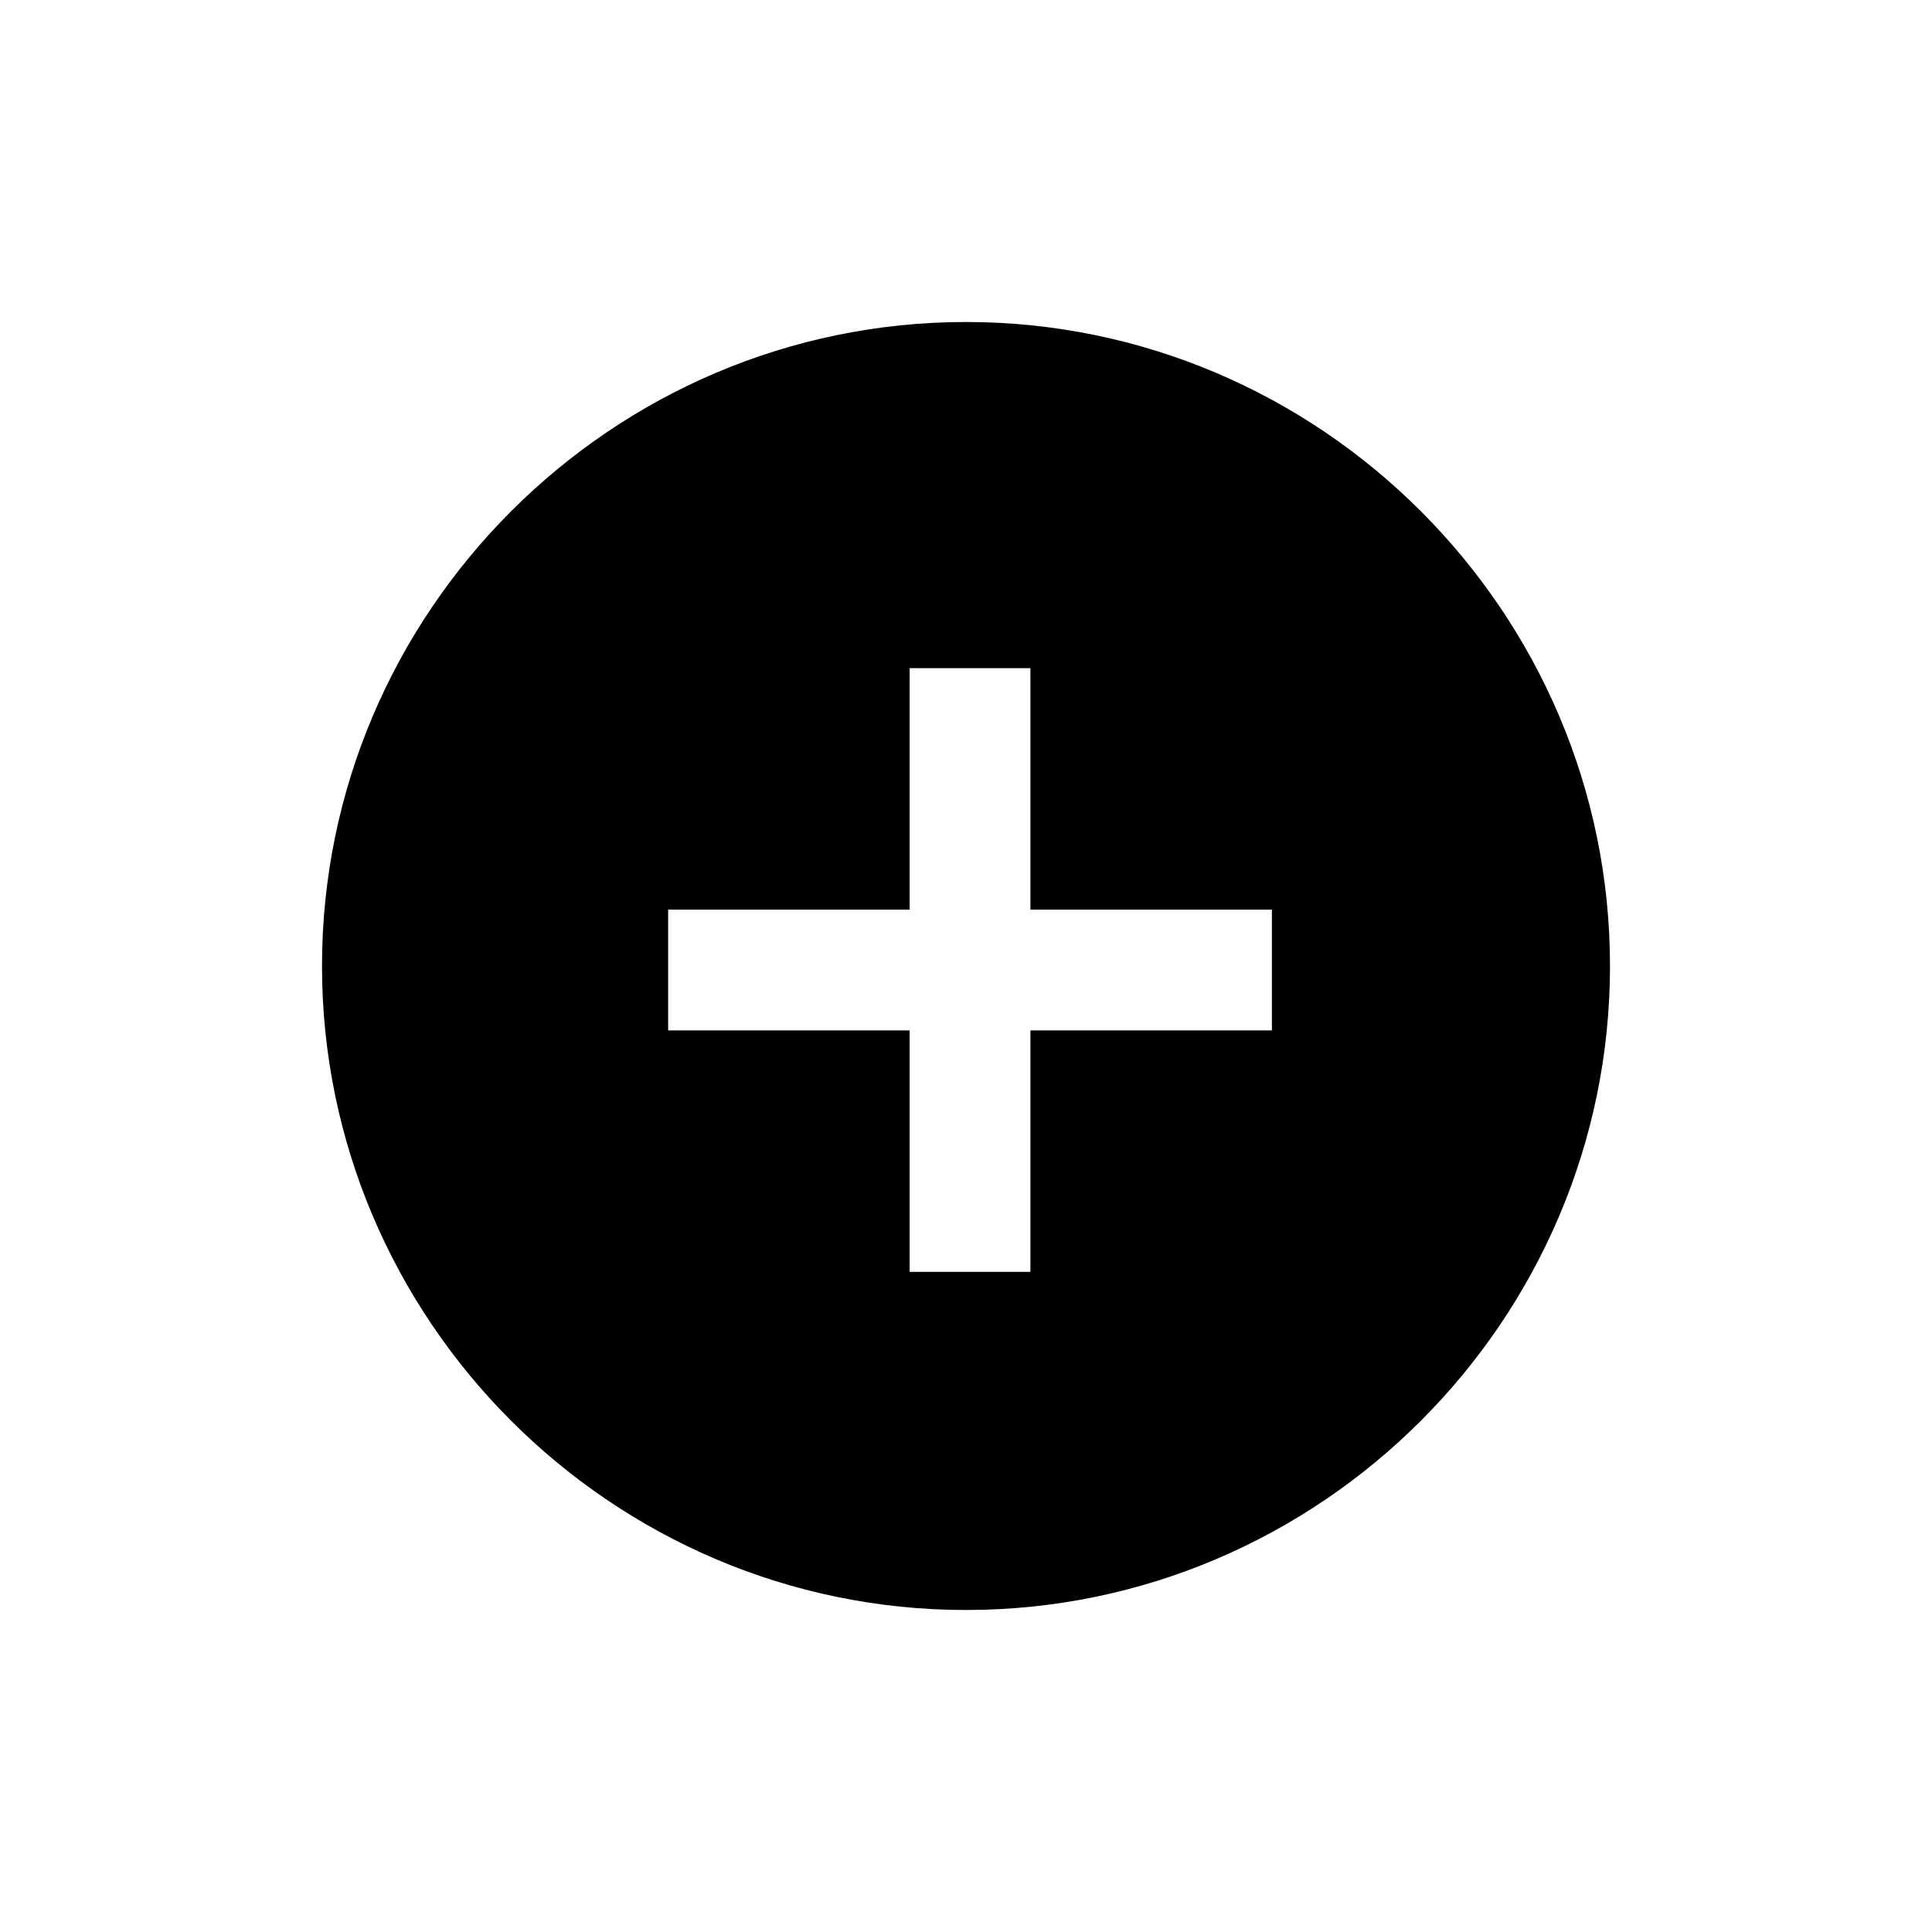
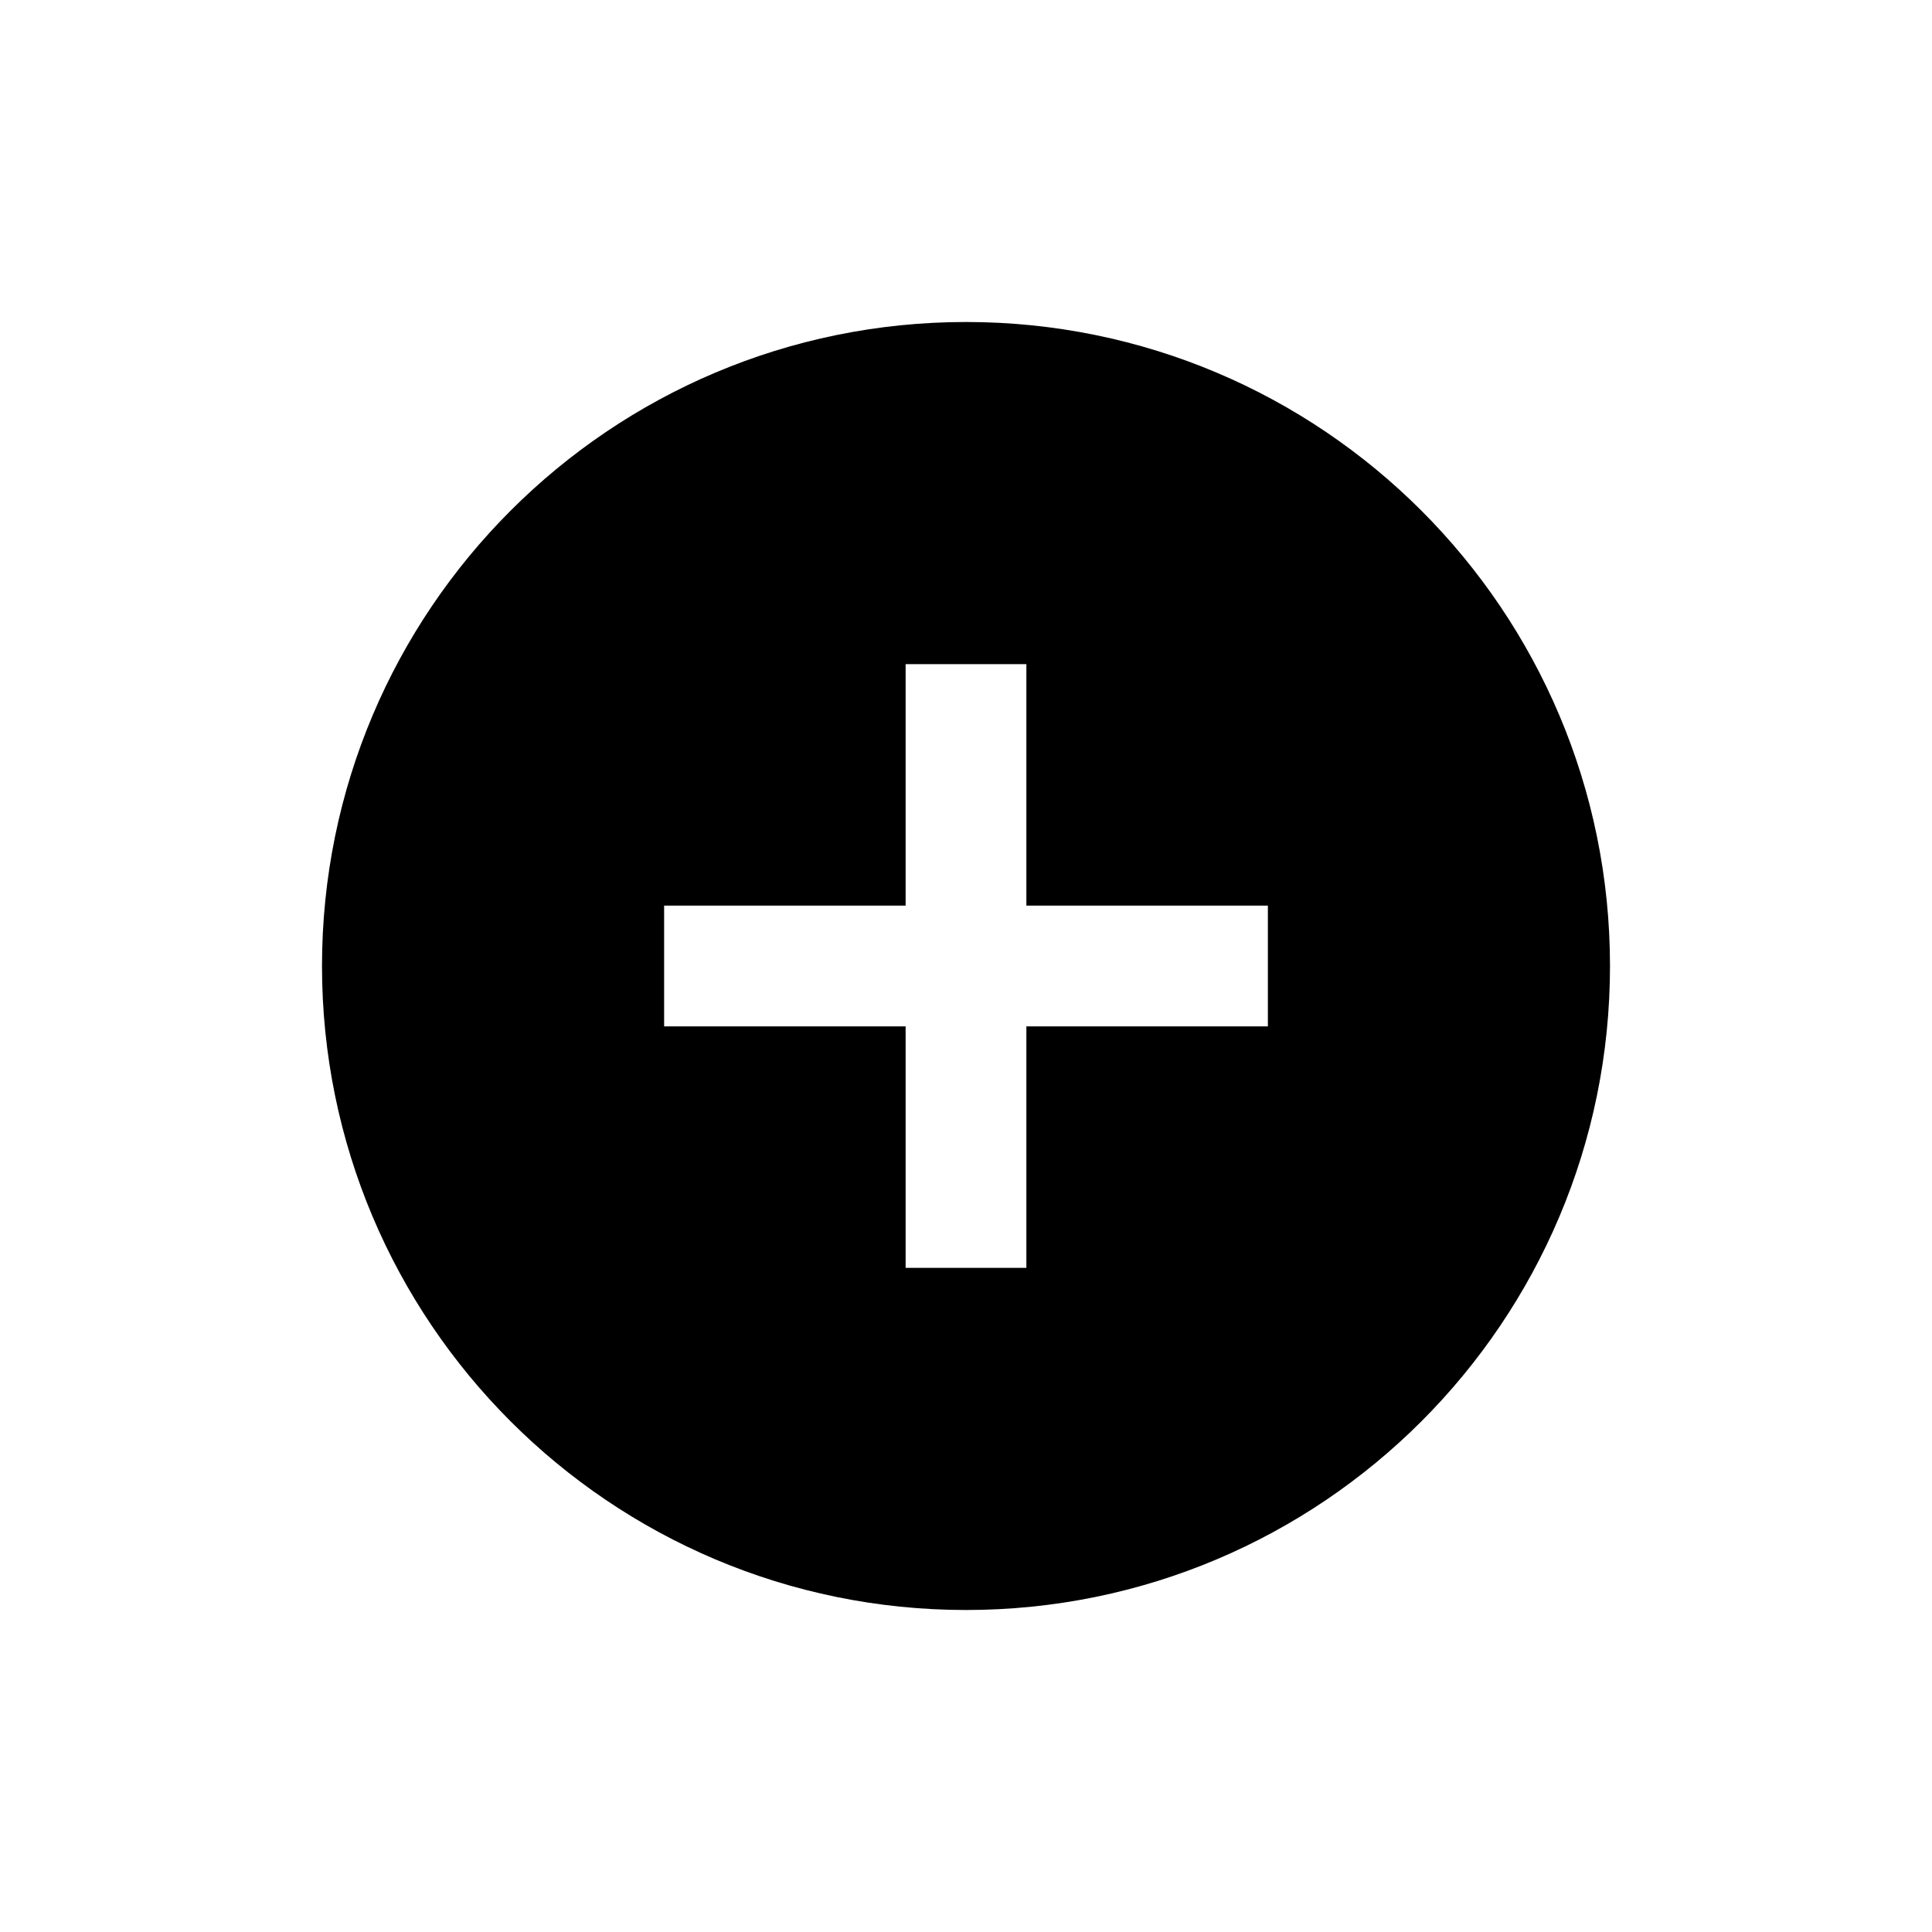
- <svg xmlns="http://www.w3.org/2000/svg" viewBox="0 0 24 24" fill="currentColor">
-   <path d="M12 4c-4.4 0-8 3.6-8 8s3.6 8 8 8 8-3.6 8-8-3.6-8-8-8Zm3.8 8.8h-3v3h-1.5v-3h-3v-1.5h3v-3h1.5v3h3v1.5Z" />
+ <svg xmlns="http://www.w3.org/2000/svg" viewBox="0 0 24 24" style="fill: none" stroke="currentColor" stroke-width="1.5">
+   <path d="M12 19.25C16.004 19.25 19.25 16.004 19.25 12C19.25 7.996 16.004 4.75 12 4.75C7.996 4.75 4.75 7.996 4.75 12C4.75 16.004 7.996 19.25 12 19.25Z" stroke-linejoin="round" vector-effect="non-scaling-stroke" />
+   <path d="M12 4.75C16.004 4.75 19.25 7.996 19.25 12C19.25 16.004 16.004 19.25 12 19.25C7.996 19.25 4.75 16.004 4.75 12C4.75 7.996 7.996 4.75 12 4.75ZM11.25 8.25V11.25H8.25V12.75H11.25V15.75H12.75V12.75H15.75V11.25H12.75V8.25H11.25Z" fill="currentColor" stroke="none" />
</svg>
